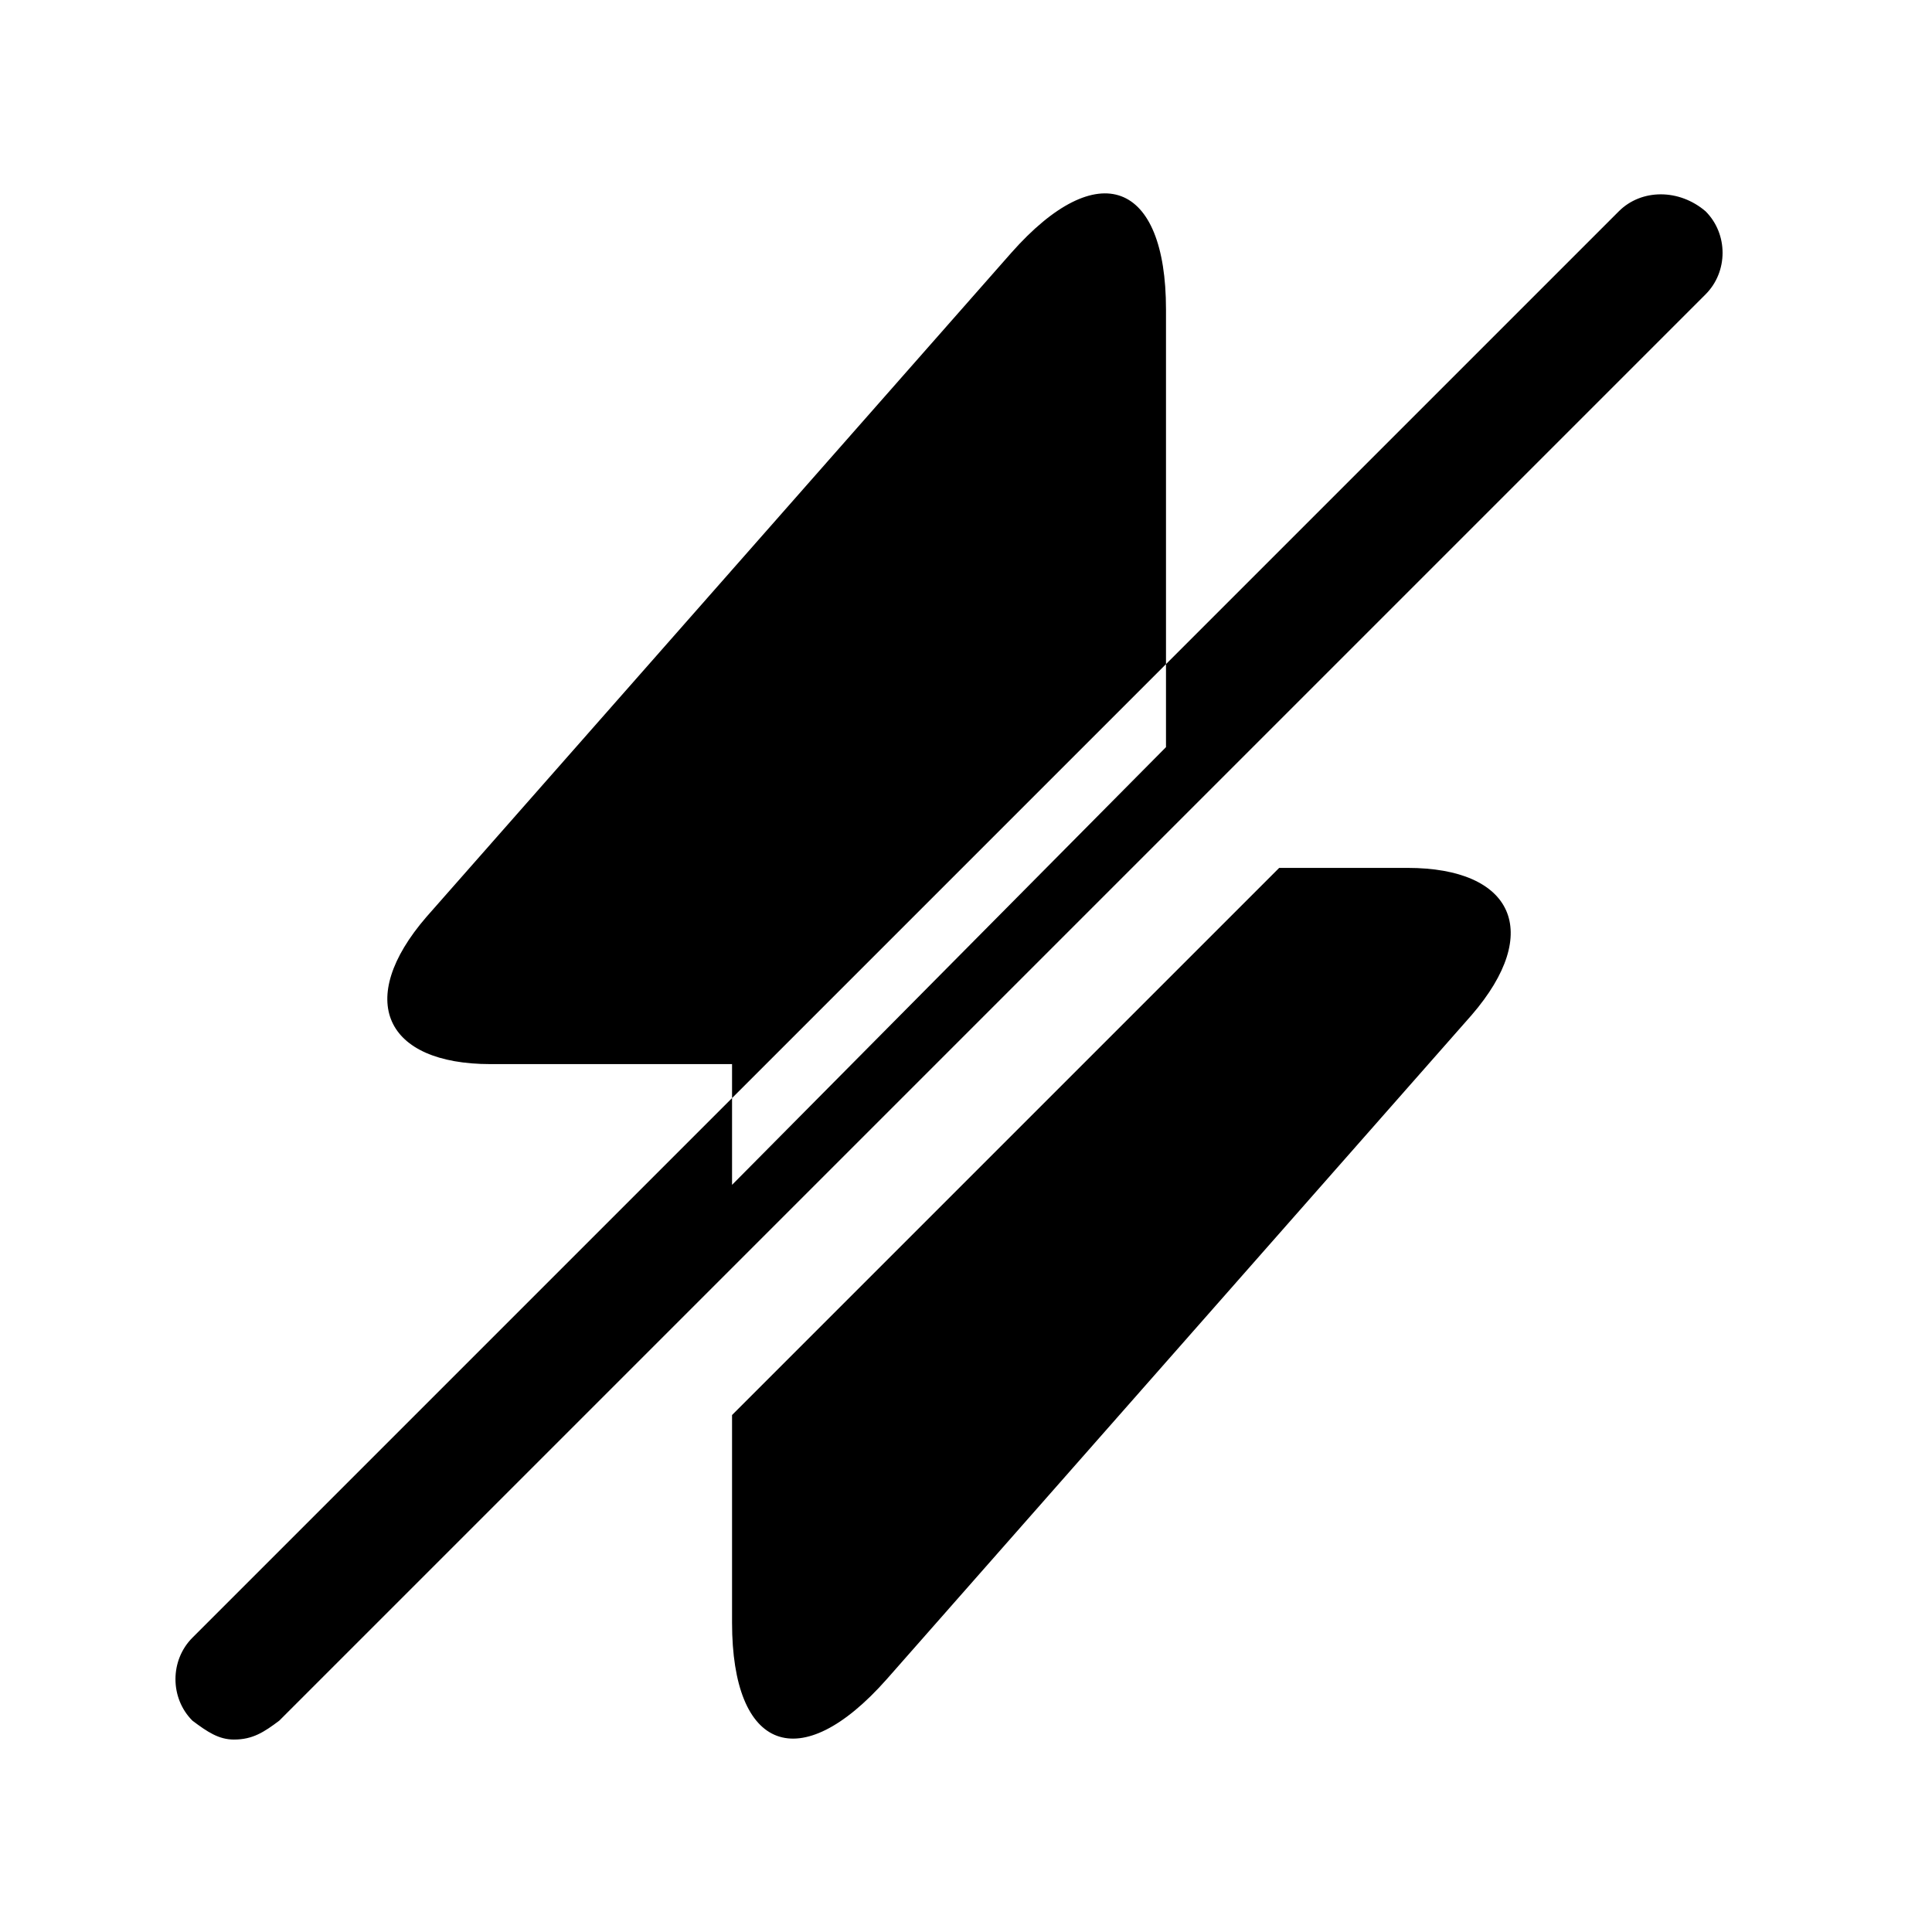
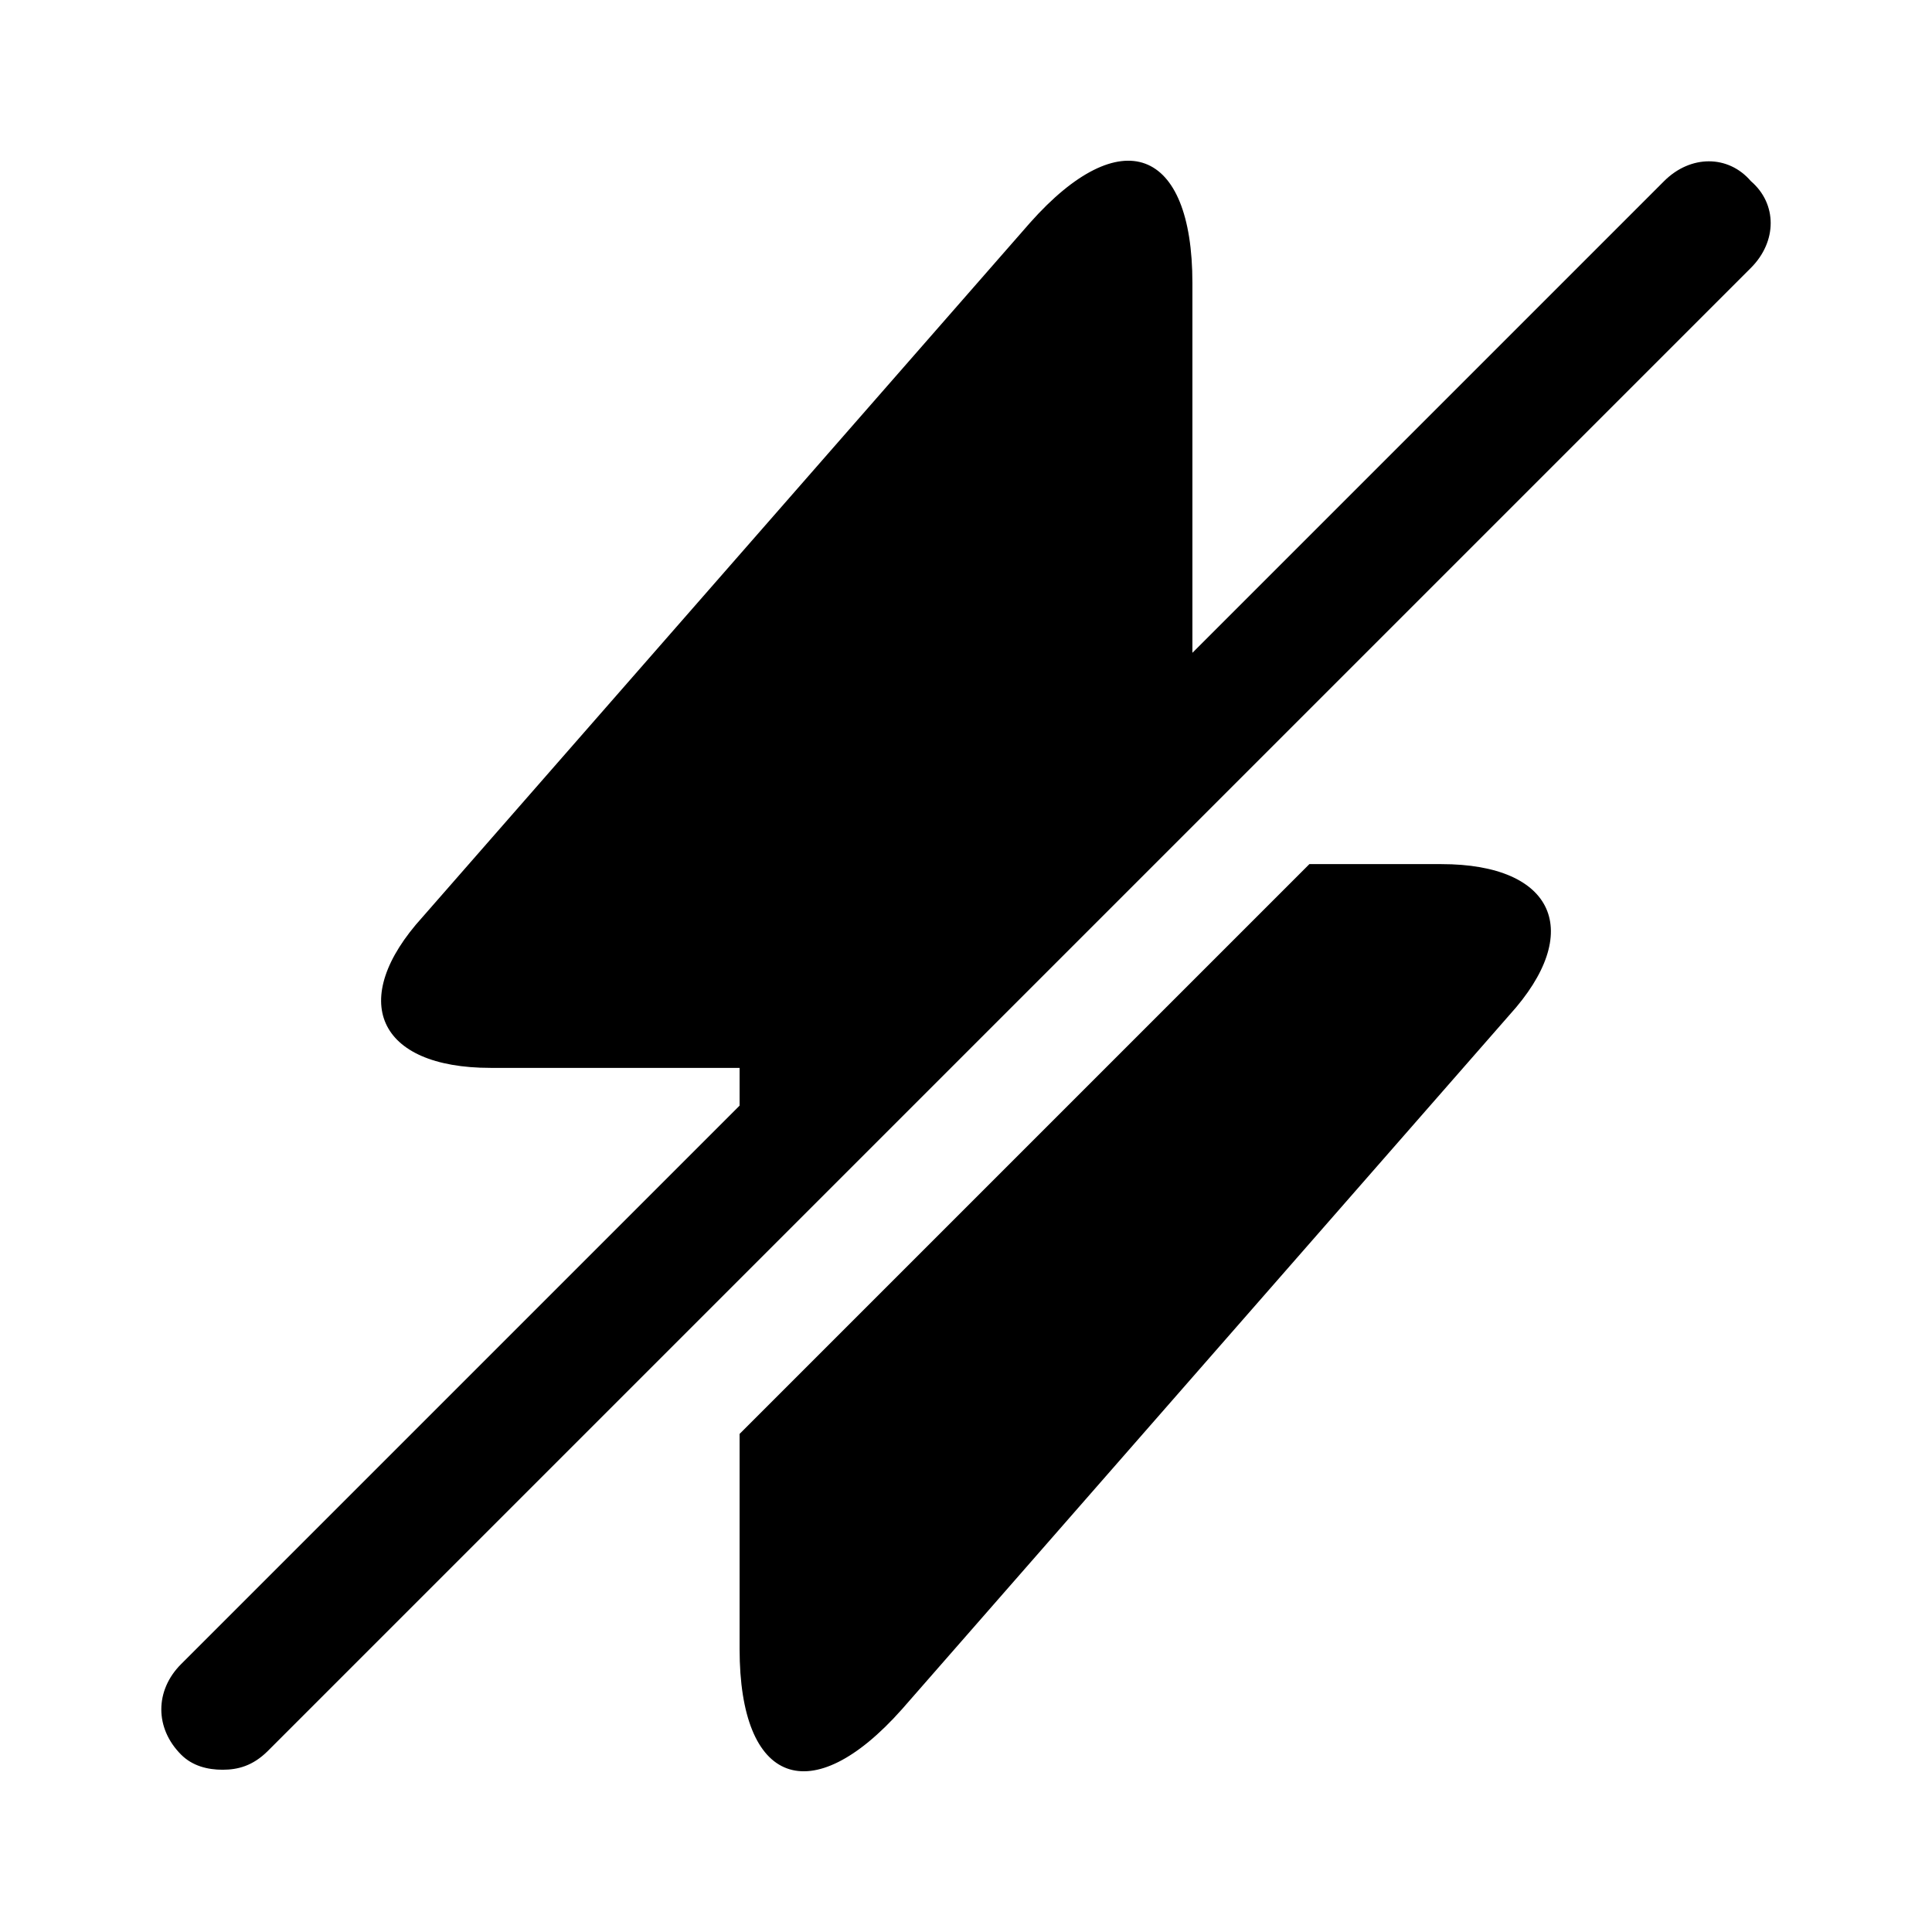
<svg xmlns="http://www.w3.org/2000/svg" id="icon-flash-slash-filled" viewBox="0 0 512 512">
-   <path d="m452 56c-7-6-17-6-23 0l-378 378c-6 6-6 16 0 22 4 3 7 5 11 5 5 0 8-2 12-5l378-378c6-6 6-16 0-22z m-143 26l0 116-115 116 0-32-64 0c-28 0-36-17-17-39l155-176c23-26 41-19 41 15z m81 187l-155 176c-23 26-41 19-41-15l0-55 145-145 34 0c28 0 36 17 17 39z" />
+   <path d="m400 269l-161 184c-24 27-43 20-43-16l0-57 151-151 35 0c30 0 38 18 18 40z m41-221c7-7 17-7 23 0 7 6 7 16 0 23l-393 393c-4 4-8 5-12 5-4 0-8-1-11-4-7-7-7-17 0-24l148-148 0-10-66 0c-30 0-38-18-18-40l161-184c24-27 43-20 43 16l0 98z" />
</svg>
